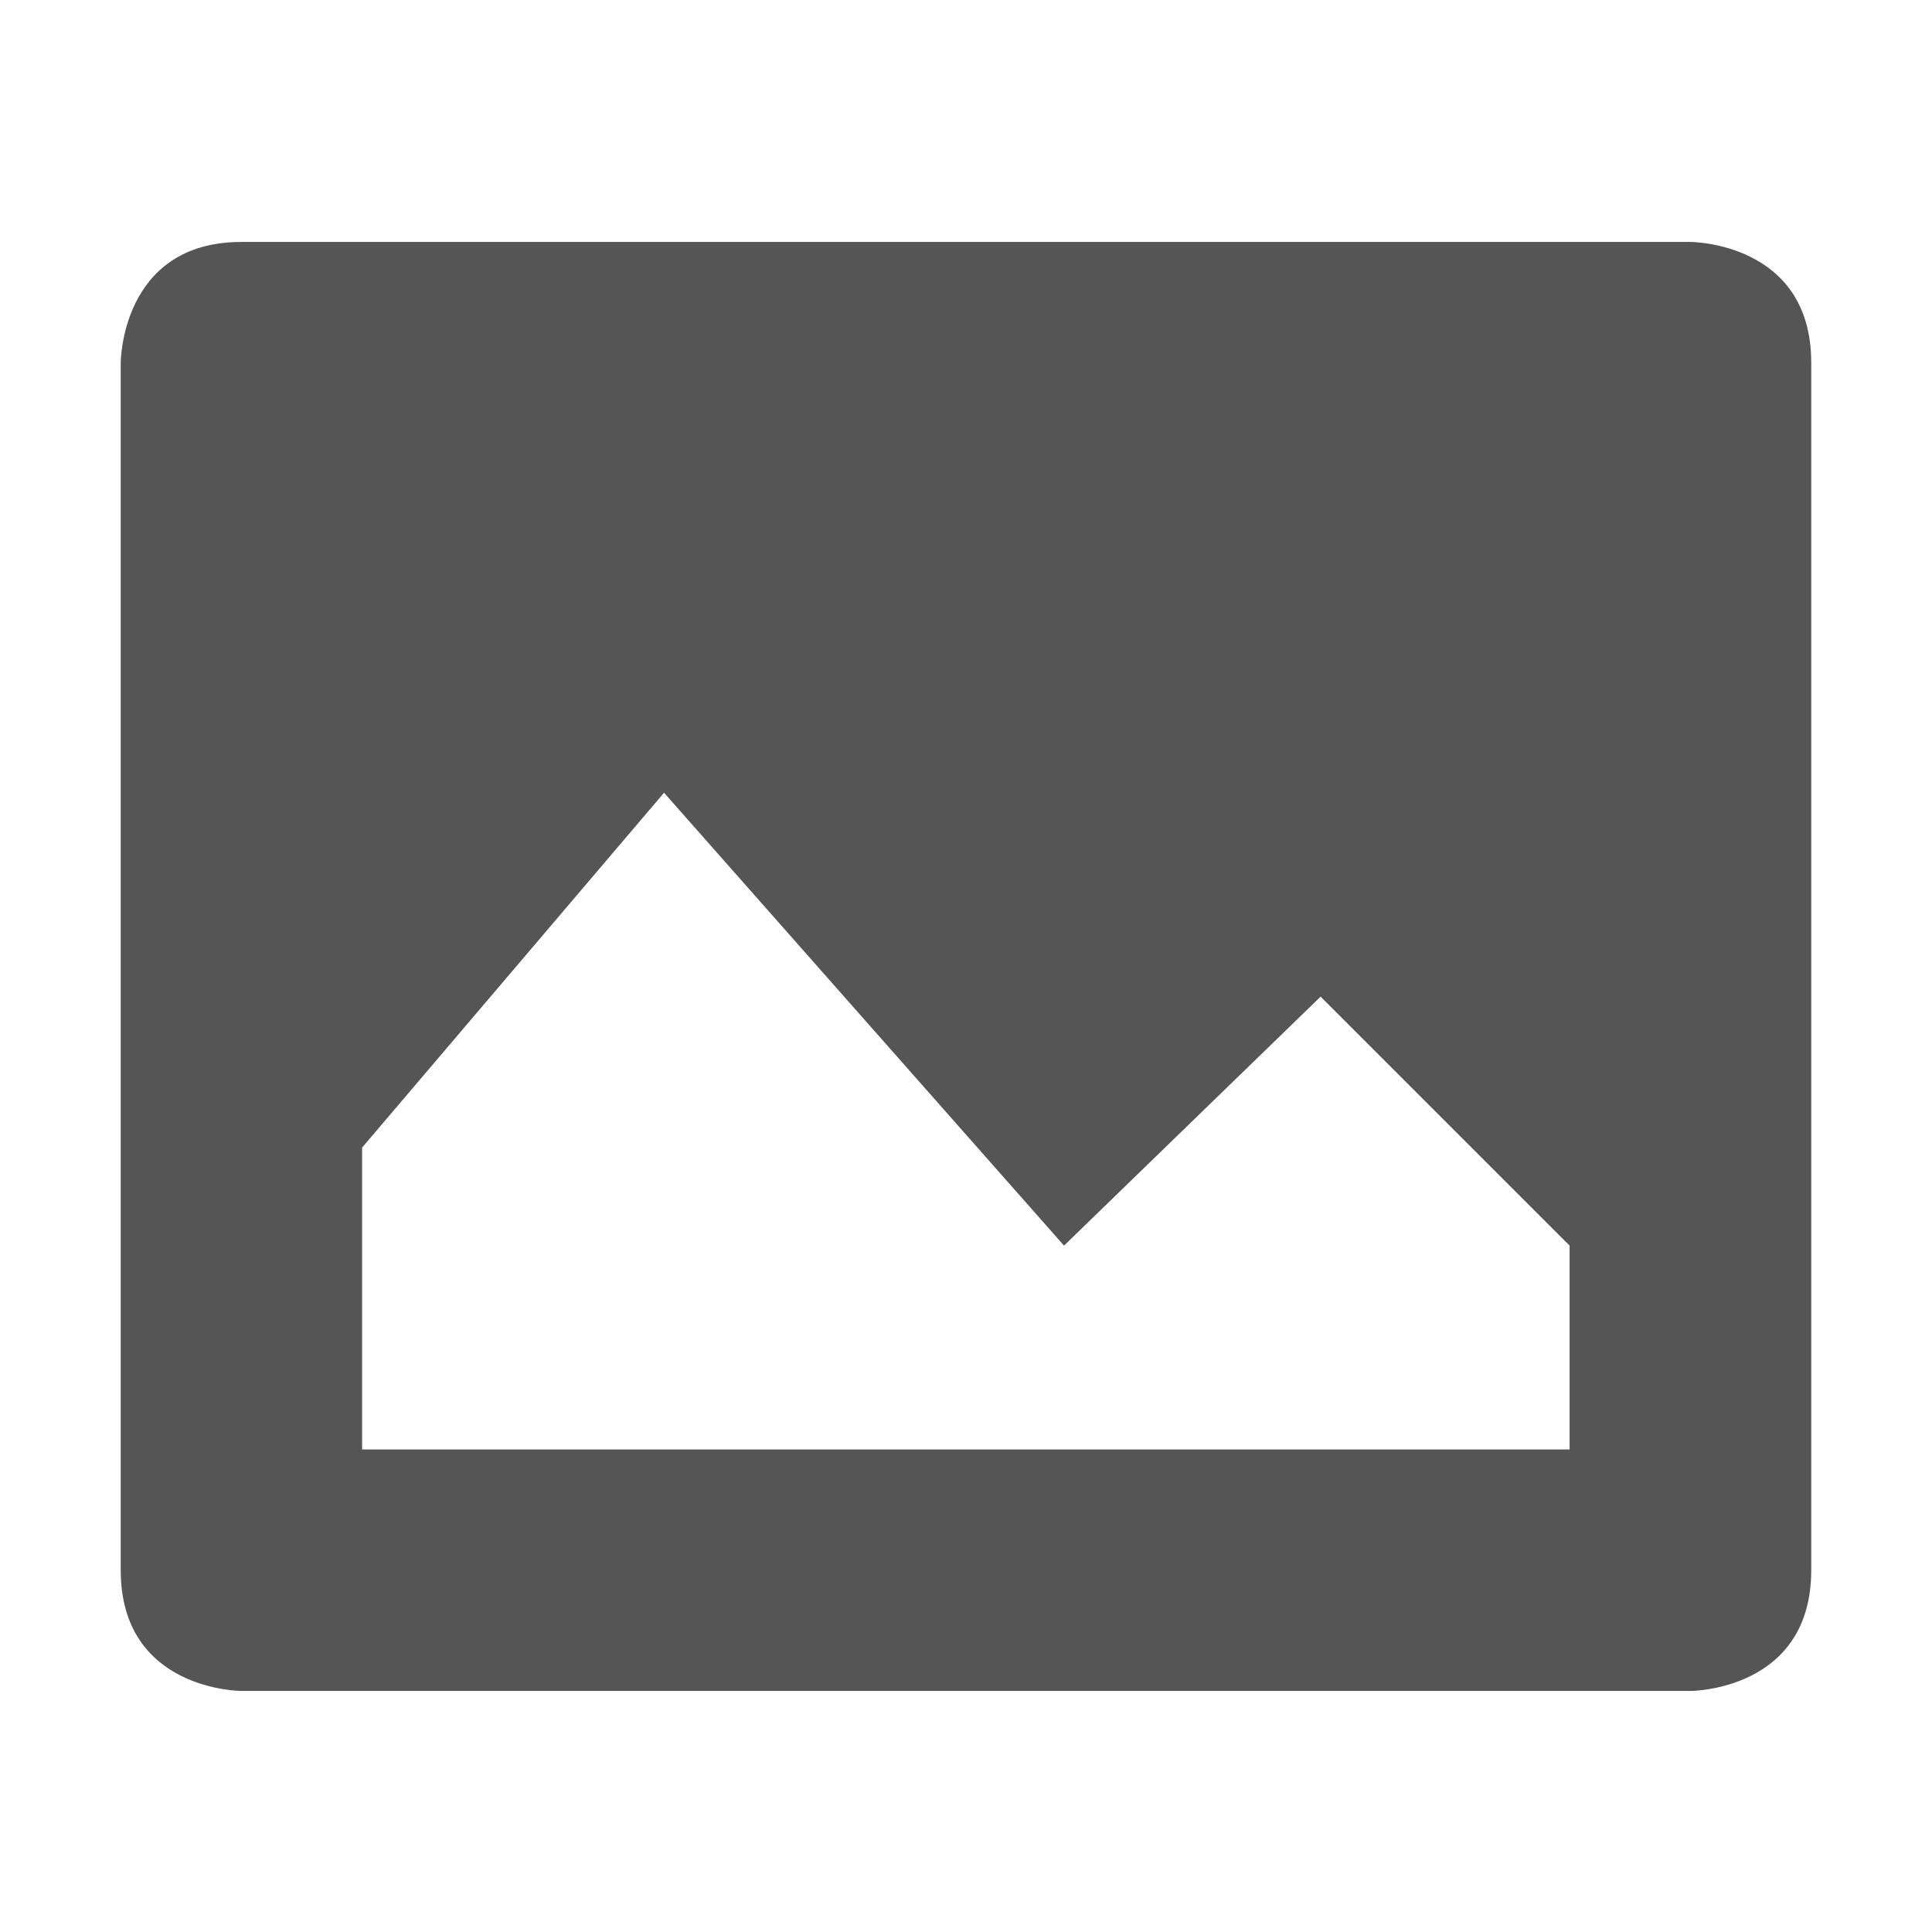
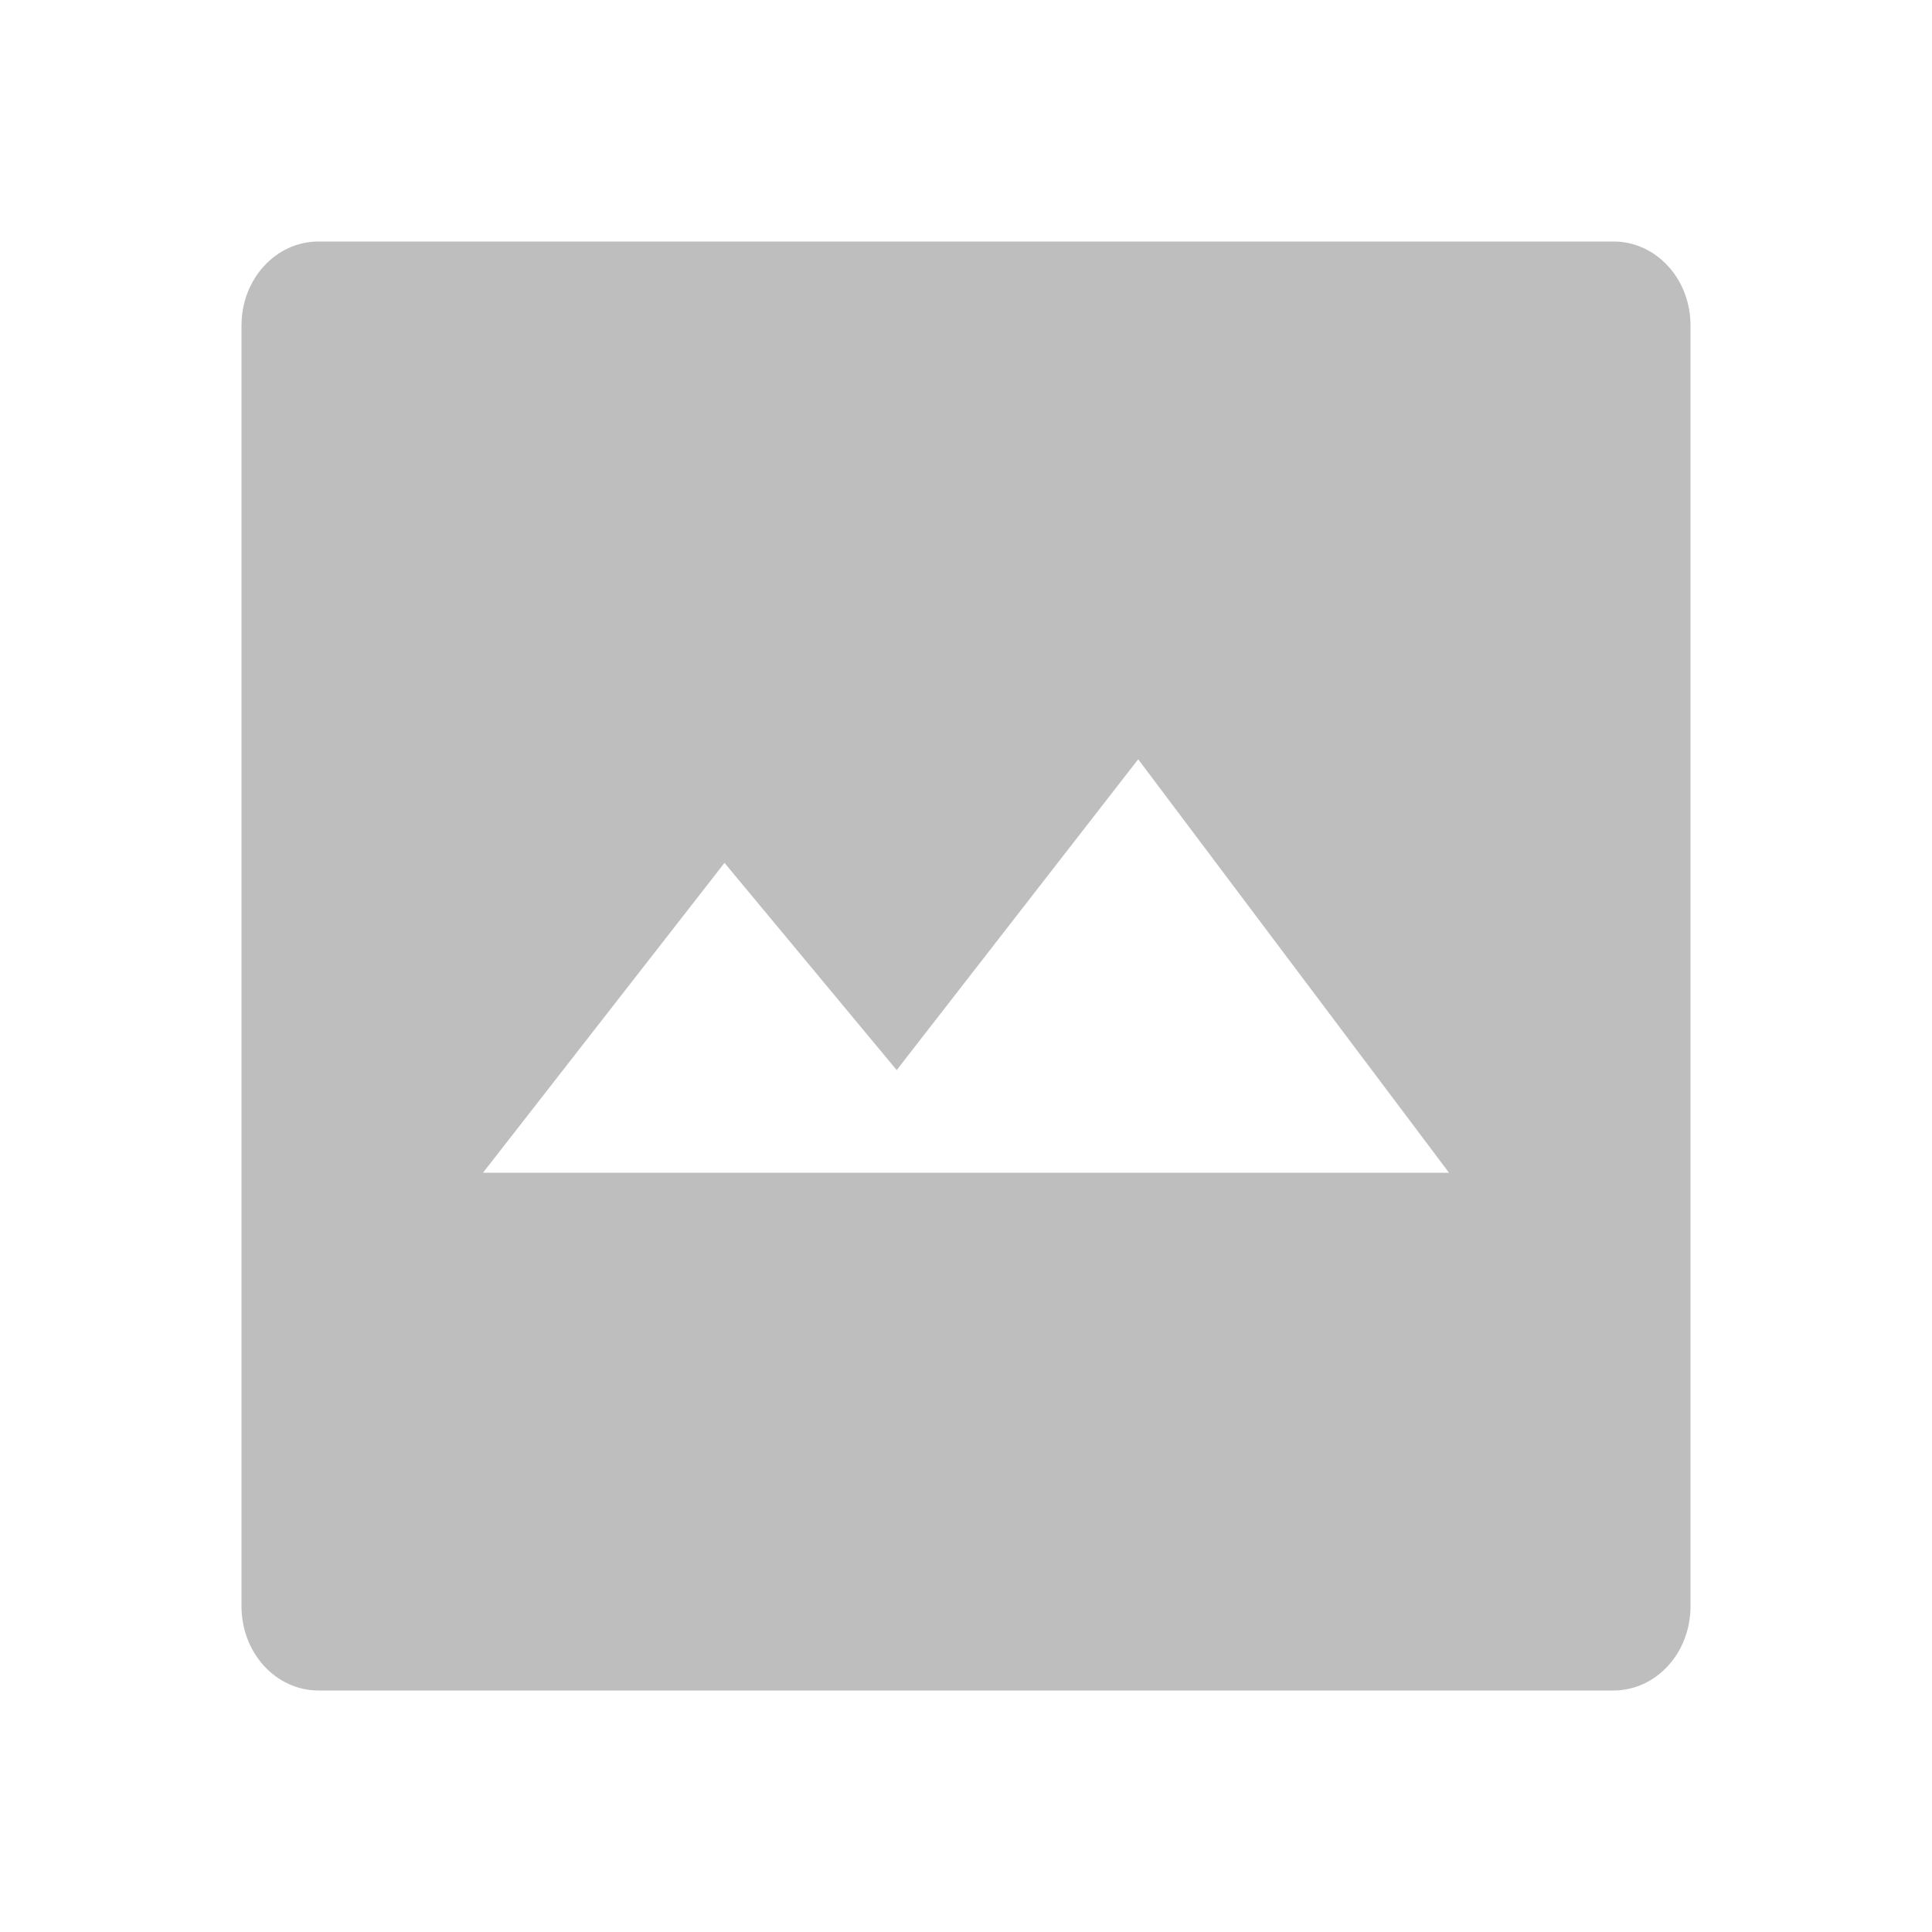
- <svg xmlns="http://www.w3.org/2000/svg" xmlns:ns1="http://www.openswatchbook.org/uri/2009/osb" height="16" id="svg7384" style="enable-background:new" version="1.1" width="16">
-   <defs id="defs7386">
-     <linearGradient id="linearGradient5606" ns1:paint="solid">
-       <stop id="stop5608" offset="0" style="stop-color:#000000;stop-opacity:1;" />
-     </linearGradient>
-     <filter color-interpolation-filters="sRGB" id="filter7554">
-       <feBlend id="feBlend7556" in2="BackgroundImage" mode="darken" />
-     </filter>
-   </defs>
-   <g id="layer9" style="display:inline" transform="translate(-668.0002,289.0067)" />
-   <g id="layer10" style="display:inline;filter:url(#filter7554)" transform="translate(-668.0002,289.0067)" />
-   <g id="layer1" style="display:inline" transform="translate(-427,-327.9933)" />
-   <g id="layer14" style="display:inline" transform="translate(-668.0002,289.0067)">
-     <path d="m 670,-287.003 c -1,0 -1,1 -1,1 l 0,10 c 0,1 1,1 1,1 l 12,0 c 0,0 1,0 1,-1 l 0,-10 c 0,-1 -1,-1 -1,-1 l -12,0 z m 3.5,4.562 3.312,3.75 2.125,-2.062 2.062,2.062 0,1.688 -10,0 0,-2.5 2.5,-2.938 z" id="path6070" style="font-size:medium;font-style:normal;font-variant:normal;font-weight:normal;font-stretch:normal;text-indent:0;text-align:start;text-decoration:none;line-height:normal;letter-spacing:normal;word-spacing:normal;text-transform:none;direction:ltr;block-progression:tb;writing-mode:lr-tb;text-anchor:start;baseline-shift:baseline;color:#000000;fill:#555555;fill-opacity:1;fill-rule:nonzero;stroke:none;stroke-width:2;marker:none;visibility:visible;display:inline;overflow:visible;enable-background:new;font-family:Sans;-inkscape-font-specification:Sans" />
-     <g id="g6072" style="fill:#f7f7f7" transform="translate(321.8095,-1252.185)">
-       
-     </g>
-   </g>
-   <g id="layer15" style="display:inline" transform="translate(-668.0002,289.0067)" />
-   <g id="g71291" style="display:inline" transform="translate(-668.0002,289.0067)" />
-   <g id="layer2" style="display:inline" transform="translate(-427,-177.9933)" />
-   <g id="g6058" style="display:inline" transform="translate(-427,-177.9933)" />
-   <g id="layer12" style="display:inline" transform="translate(-668.0002,289.0067)" />
+ <svg xmlns="http://www.w3.org/2000/svg" height="16" viewBox="0 0 16 16" width="16">
+   <path d="m2.638 2c-.353 0-.638.31-.638.695v10.608c0 .386.285.697.638.697h10.724c.353 0 .638-.311.638-.697v-10.608c0-.386-.285-.695-.638-.695zm6.788 4.288 2.574 3.424h-8l2-2.566 1.426 1.716z" fill="#bebebe" />
</svg>
